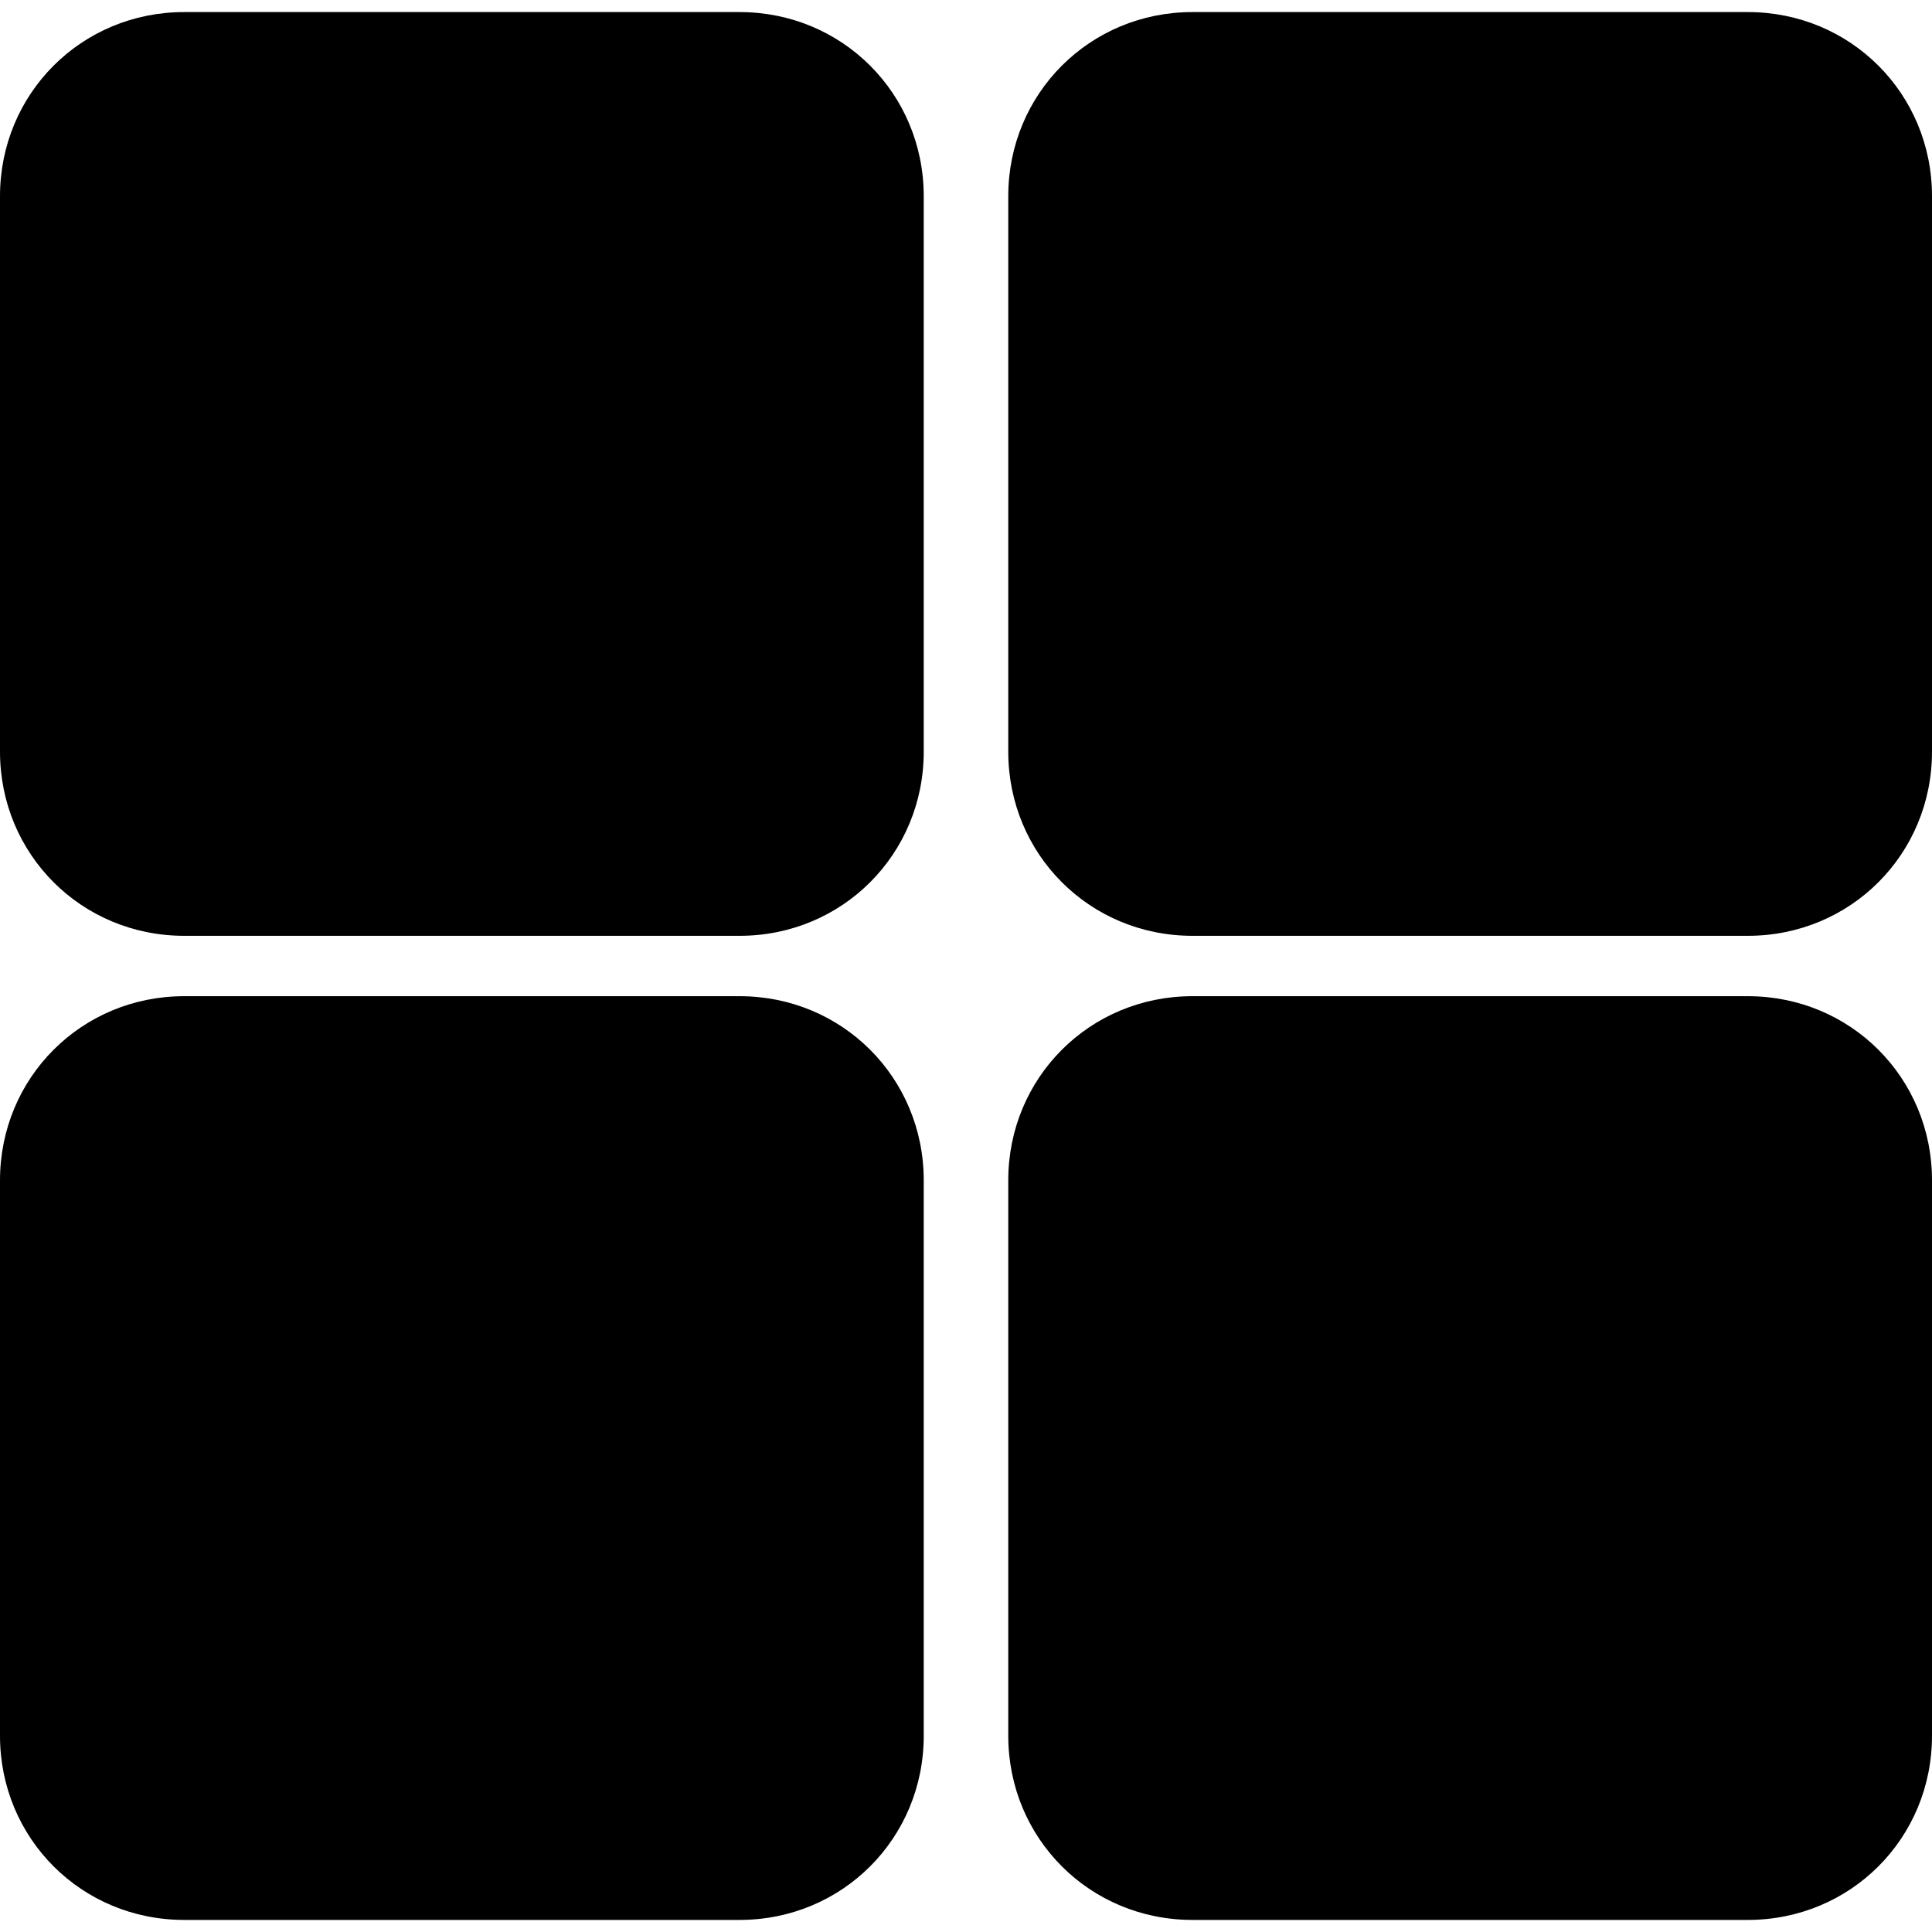
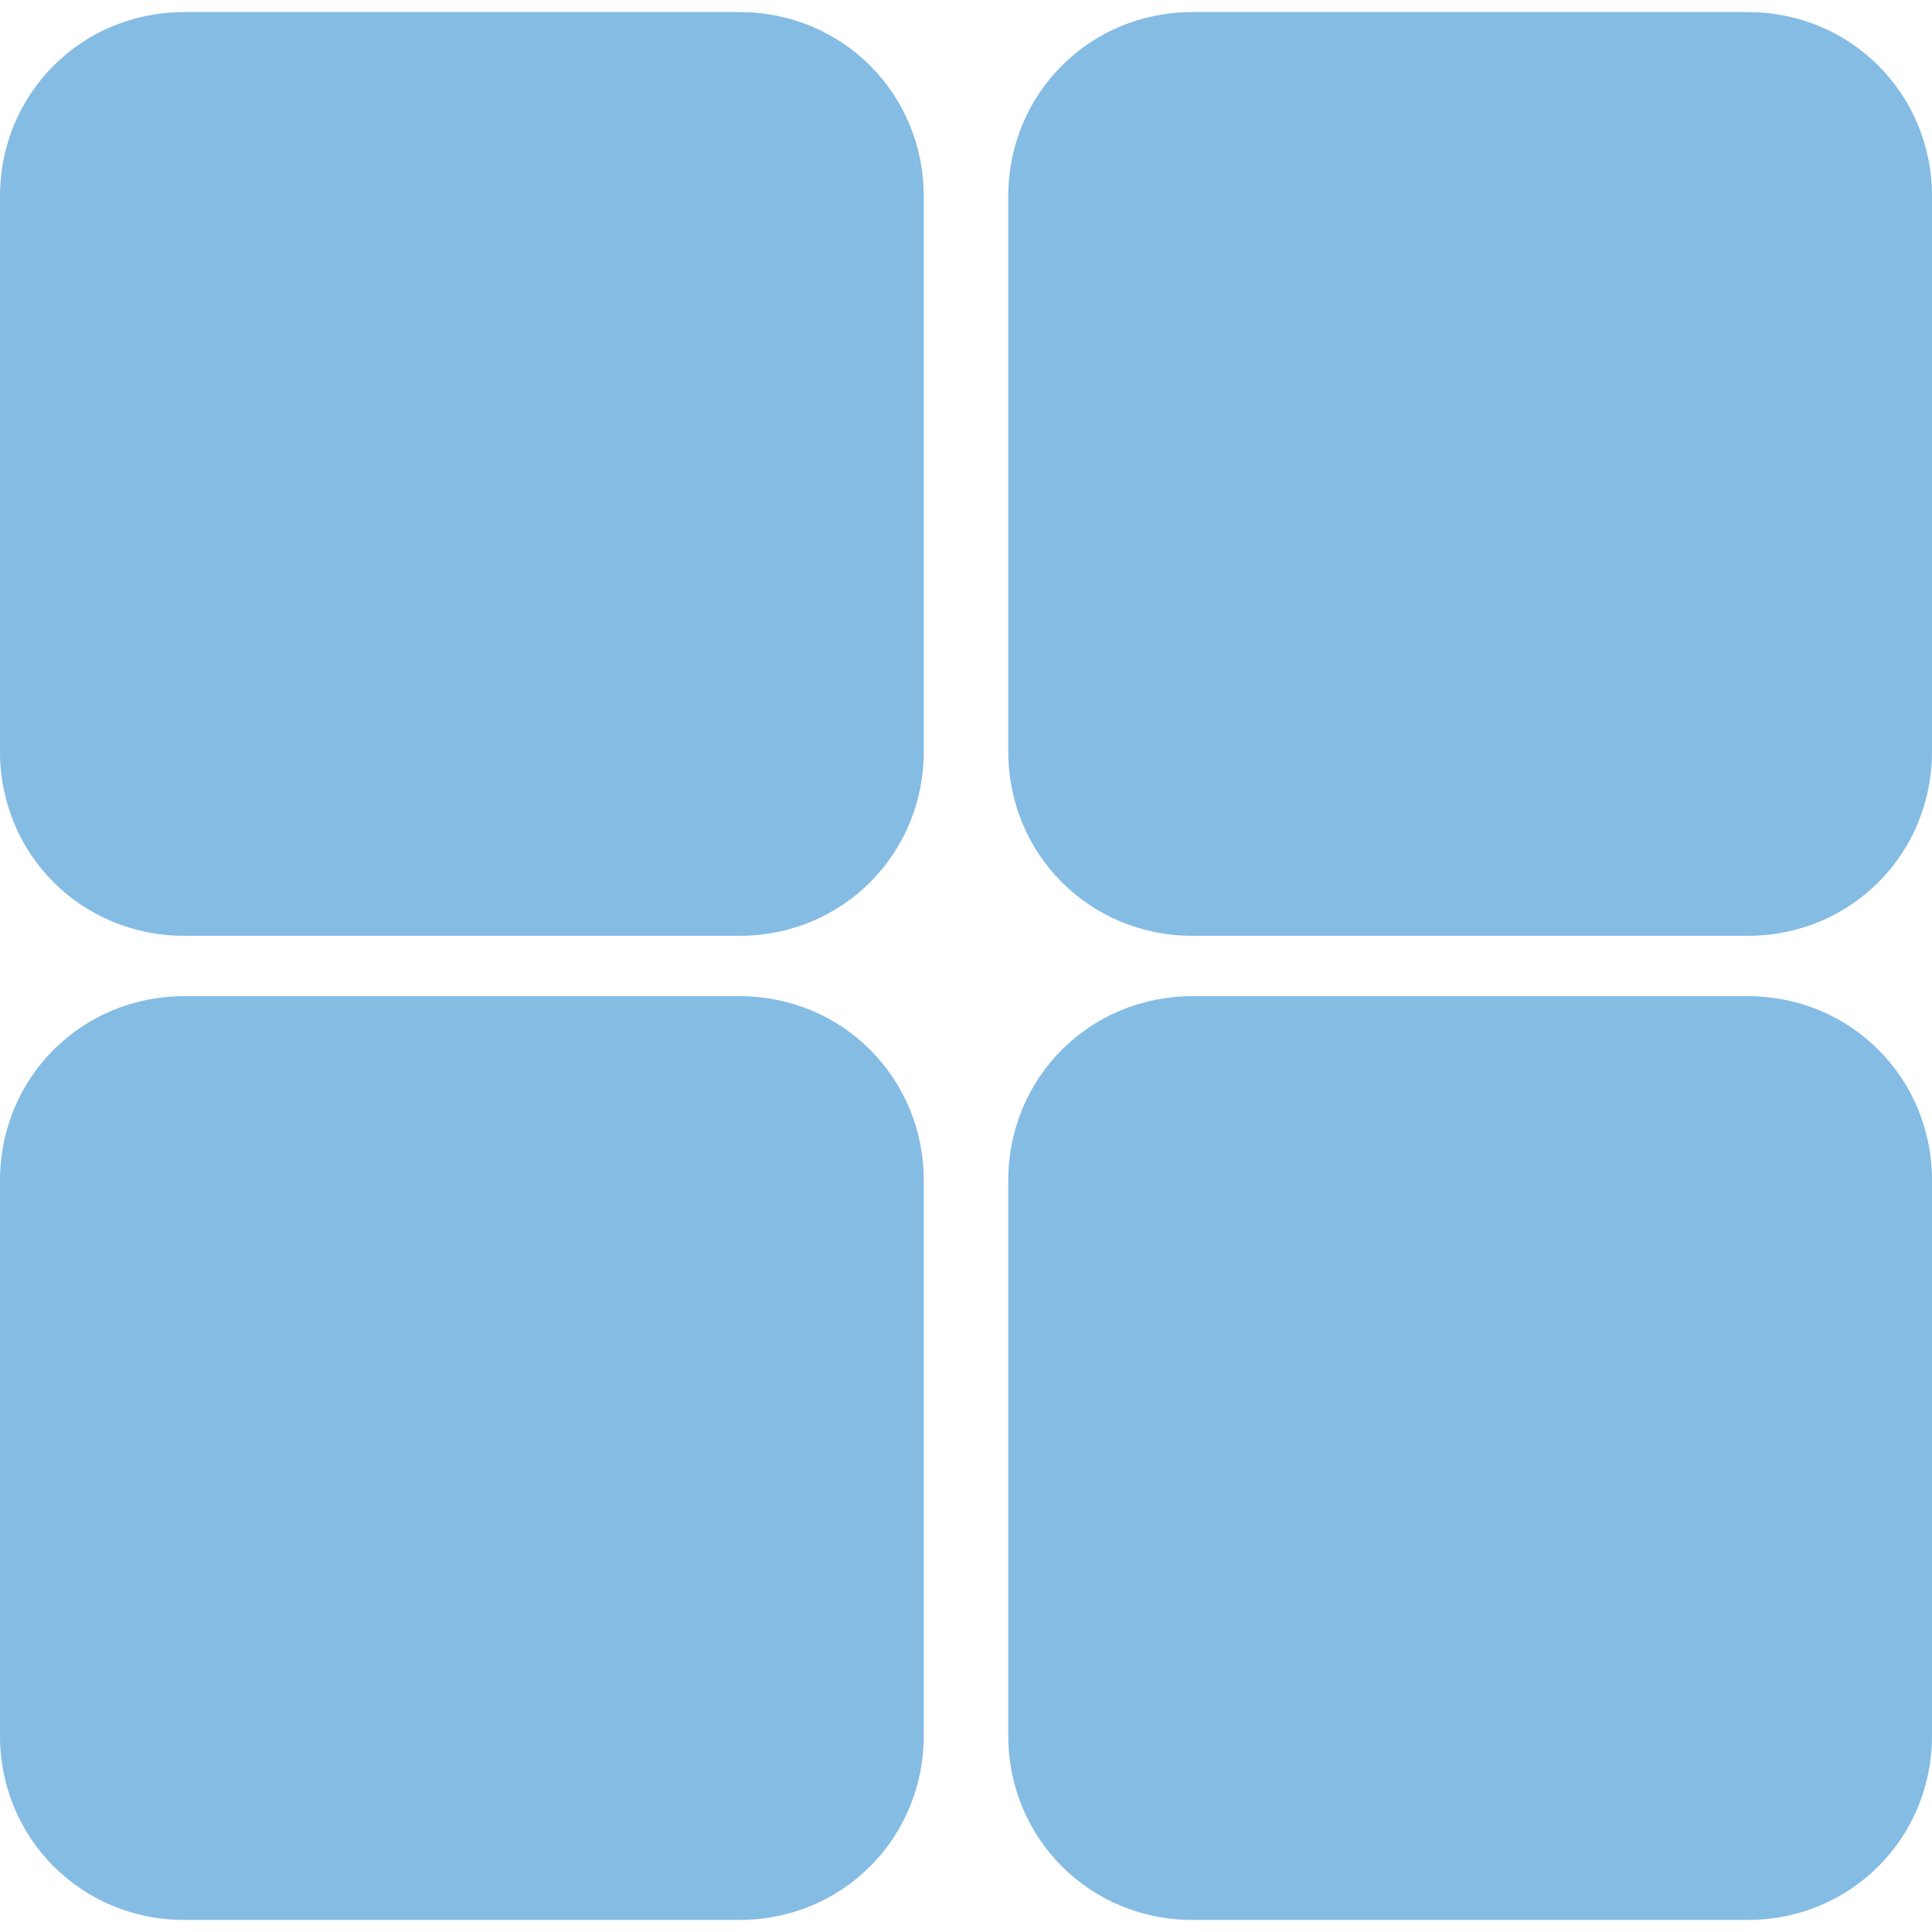
<svg xmlns="http://www.w3.org/2000/svg" id="Layer_1" width="64px" height="64px" x="0px" y="0px" style="enable-background:new 0 0 64 64" version="1.1" viewBox="0 0 64 64" xml:space="preserve">
  <style type="text/css">
-         .st0{fill:##2c2c2c;}
+         .st0{fill:#85BCE4;}
    </style>
  <g>
    <path d="M24.5,31H6.1C2.7,31,0,28.3,0,24.9V6.5c0-3.4,2.7-6.1,6.1-6.1h18.4c3.4,0,6.1,2.7,6.1,6.1v18.4   C30.6,28.3,27.9,31,24.5,31z" class="st0" />
    <path d="M57.9,31H39.5c-3.4,0-6.1-2.7-6.1-6.1V6.5c0-3.4,2.7-6.1,6.1-6.1h18.4c3.4,0,6.1,2.7,6.1,6.1v18.4   C64,28.3,61.3,31,57.9,31z" class="st0" />
    <path d="M24.5,63.6H6.1c-3.4,0-6.1-2.7-6.1-6.1V39.1C0,35.7,2.7,33,6.1,33h18.4c3.4,0,6.1,2.7,6.1,6.1v18.4   C30.6,60.9,27.9,63.6,24.5,63.6z" class="st0" />
    <path d="M57.9,63.6H39.5c-3.4,0-6.1-2.7-6.1-6.1V39.1c0-3.4,2.7-6.1,6.1-6.1h18.4c3.4,0,6.1,2.7,6.1,6.1v18.4   C64,60.9,61.3,63.6,57.9,63.6z" class="st0" />
  </g>
</svg>
